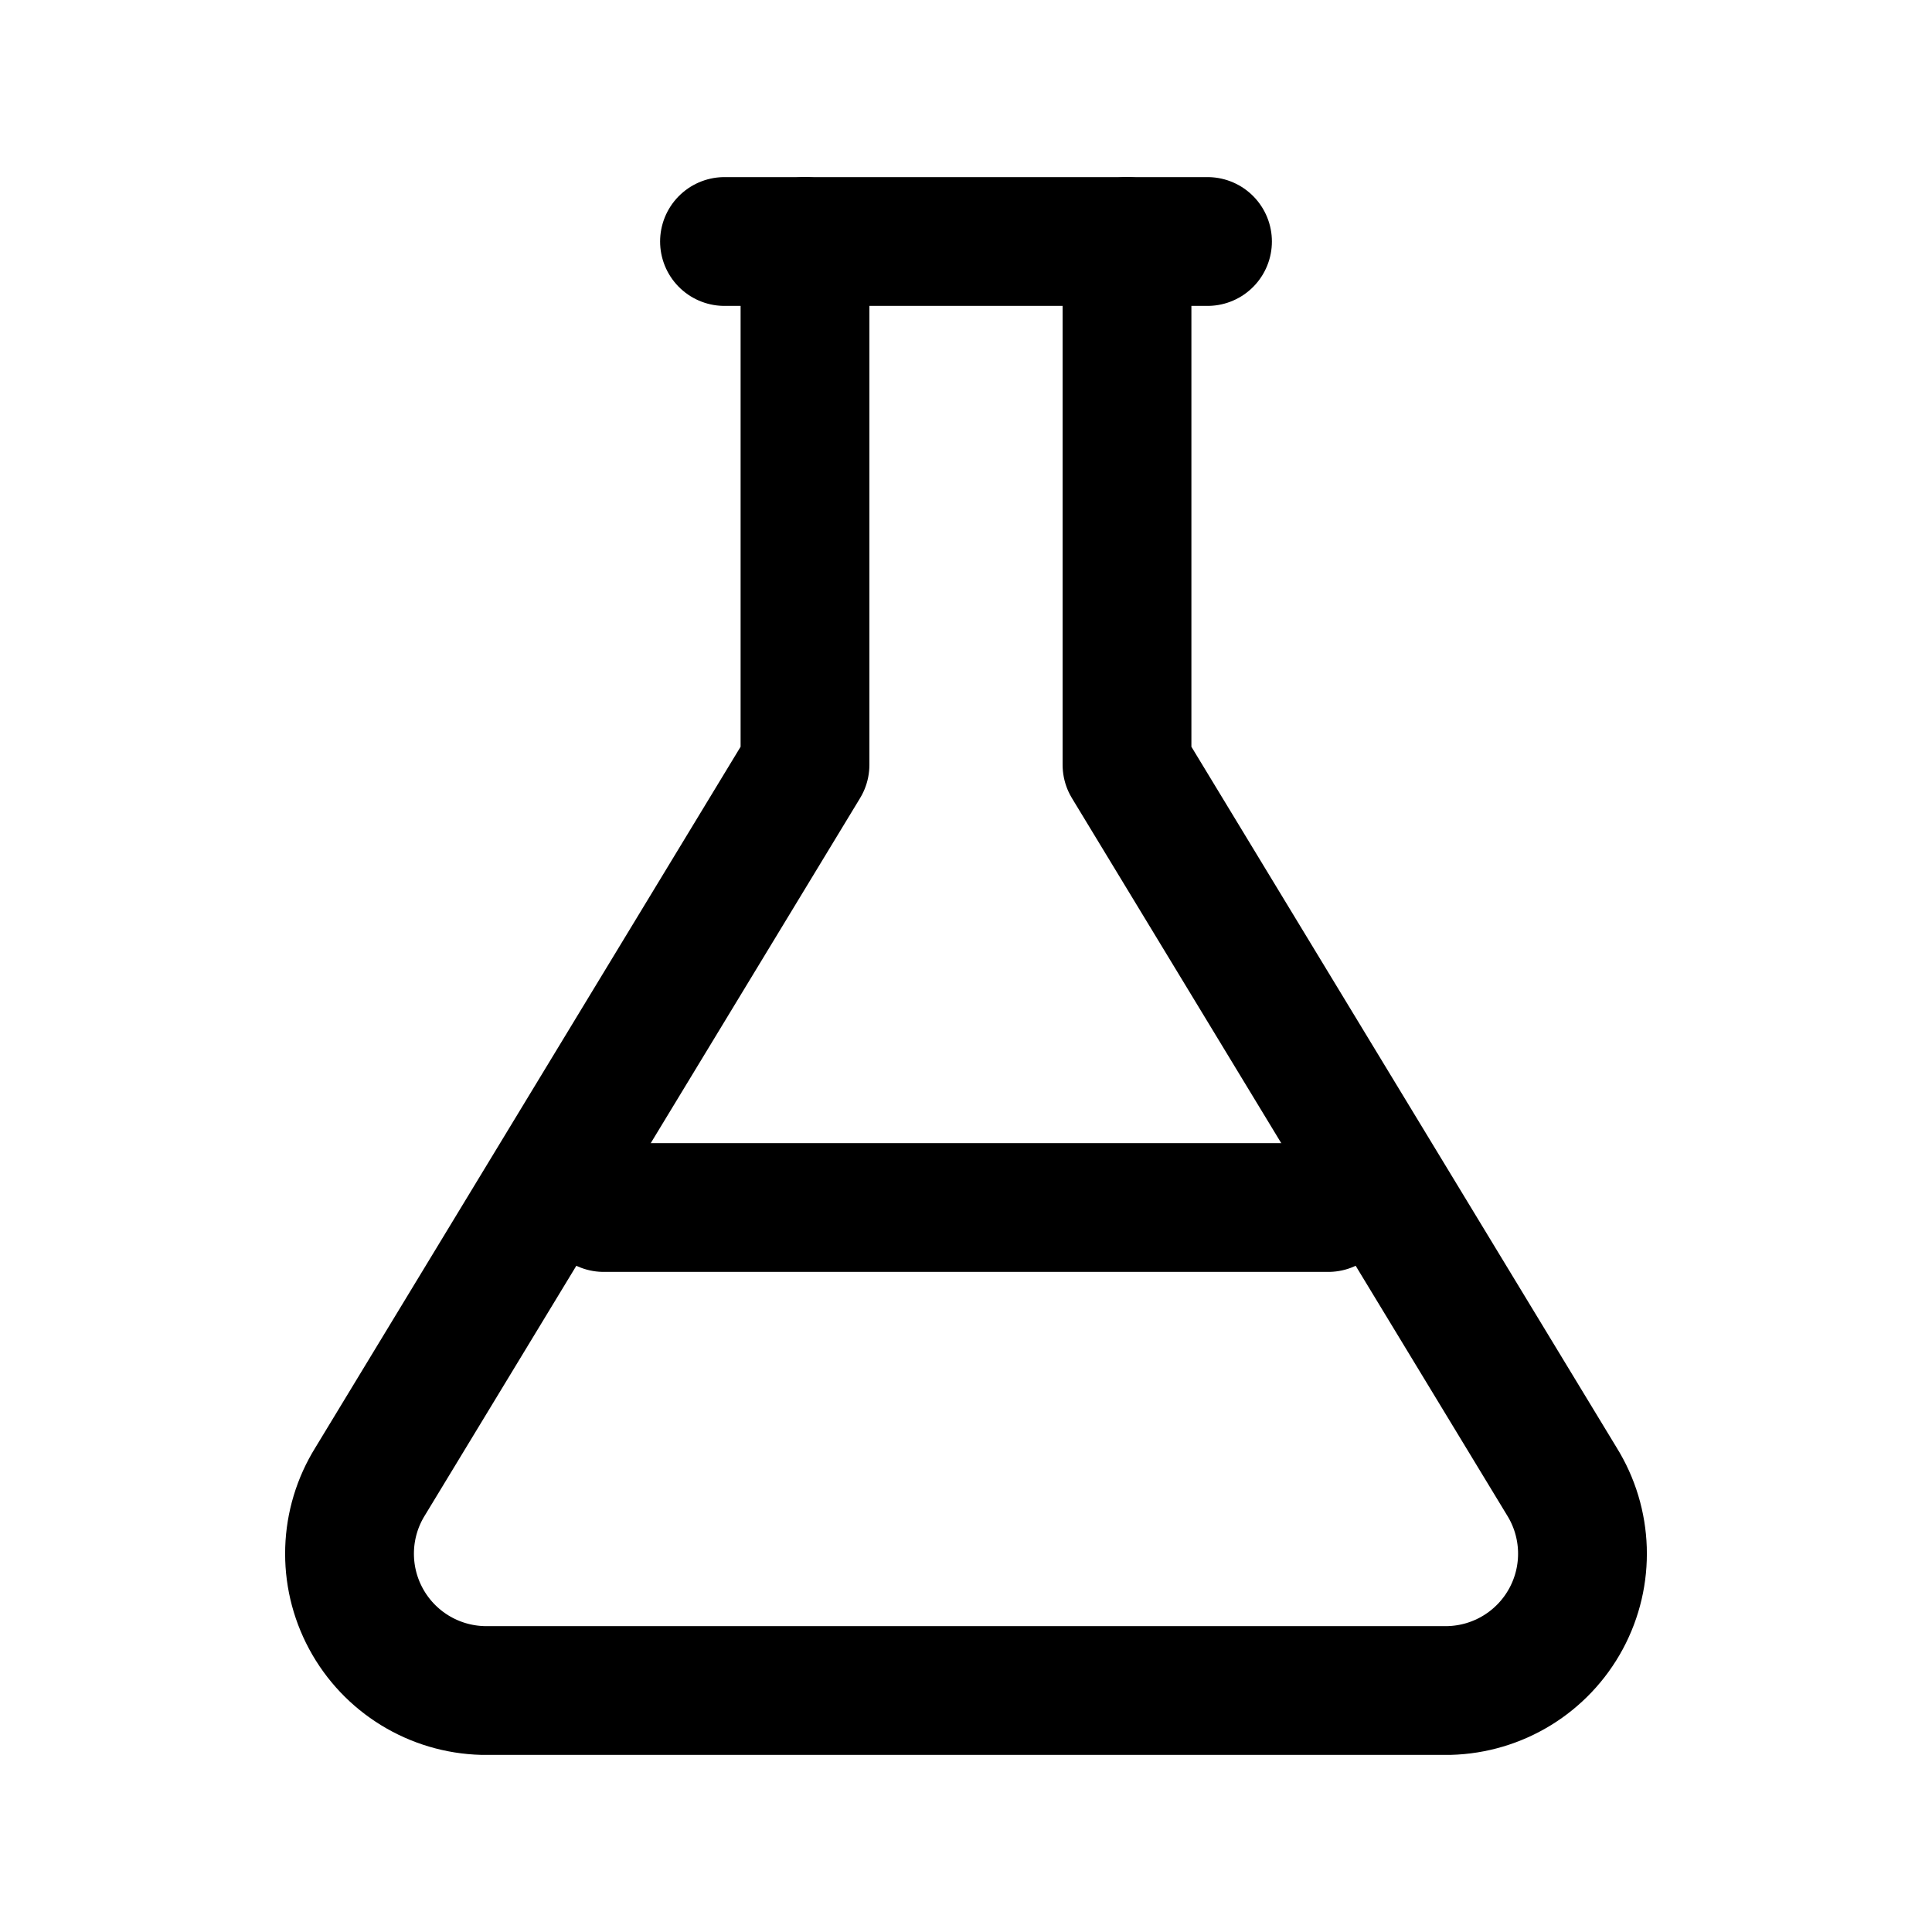
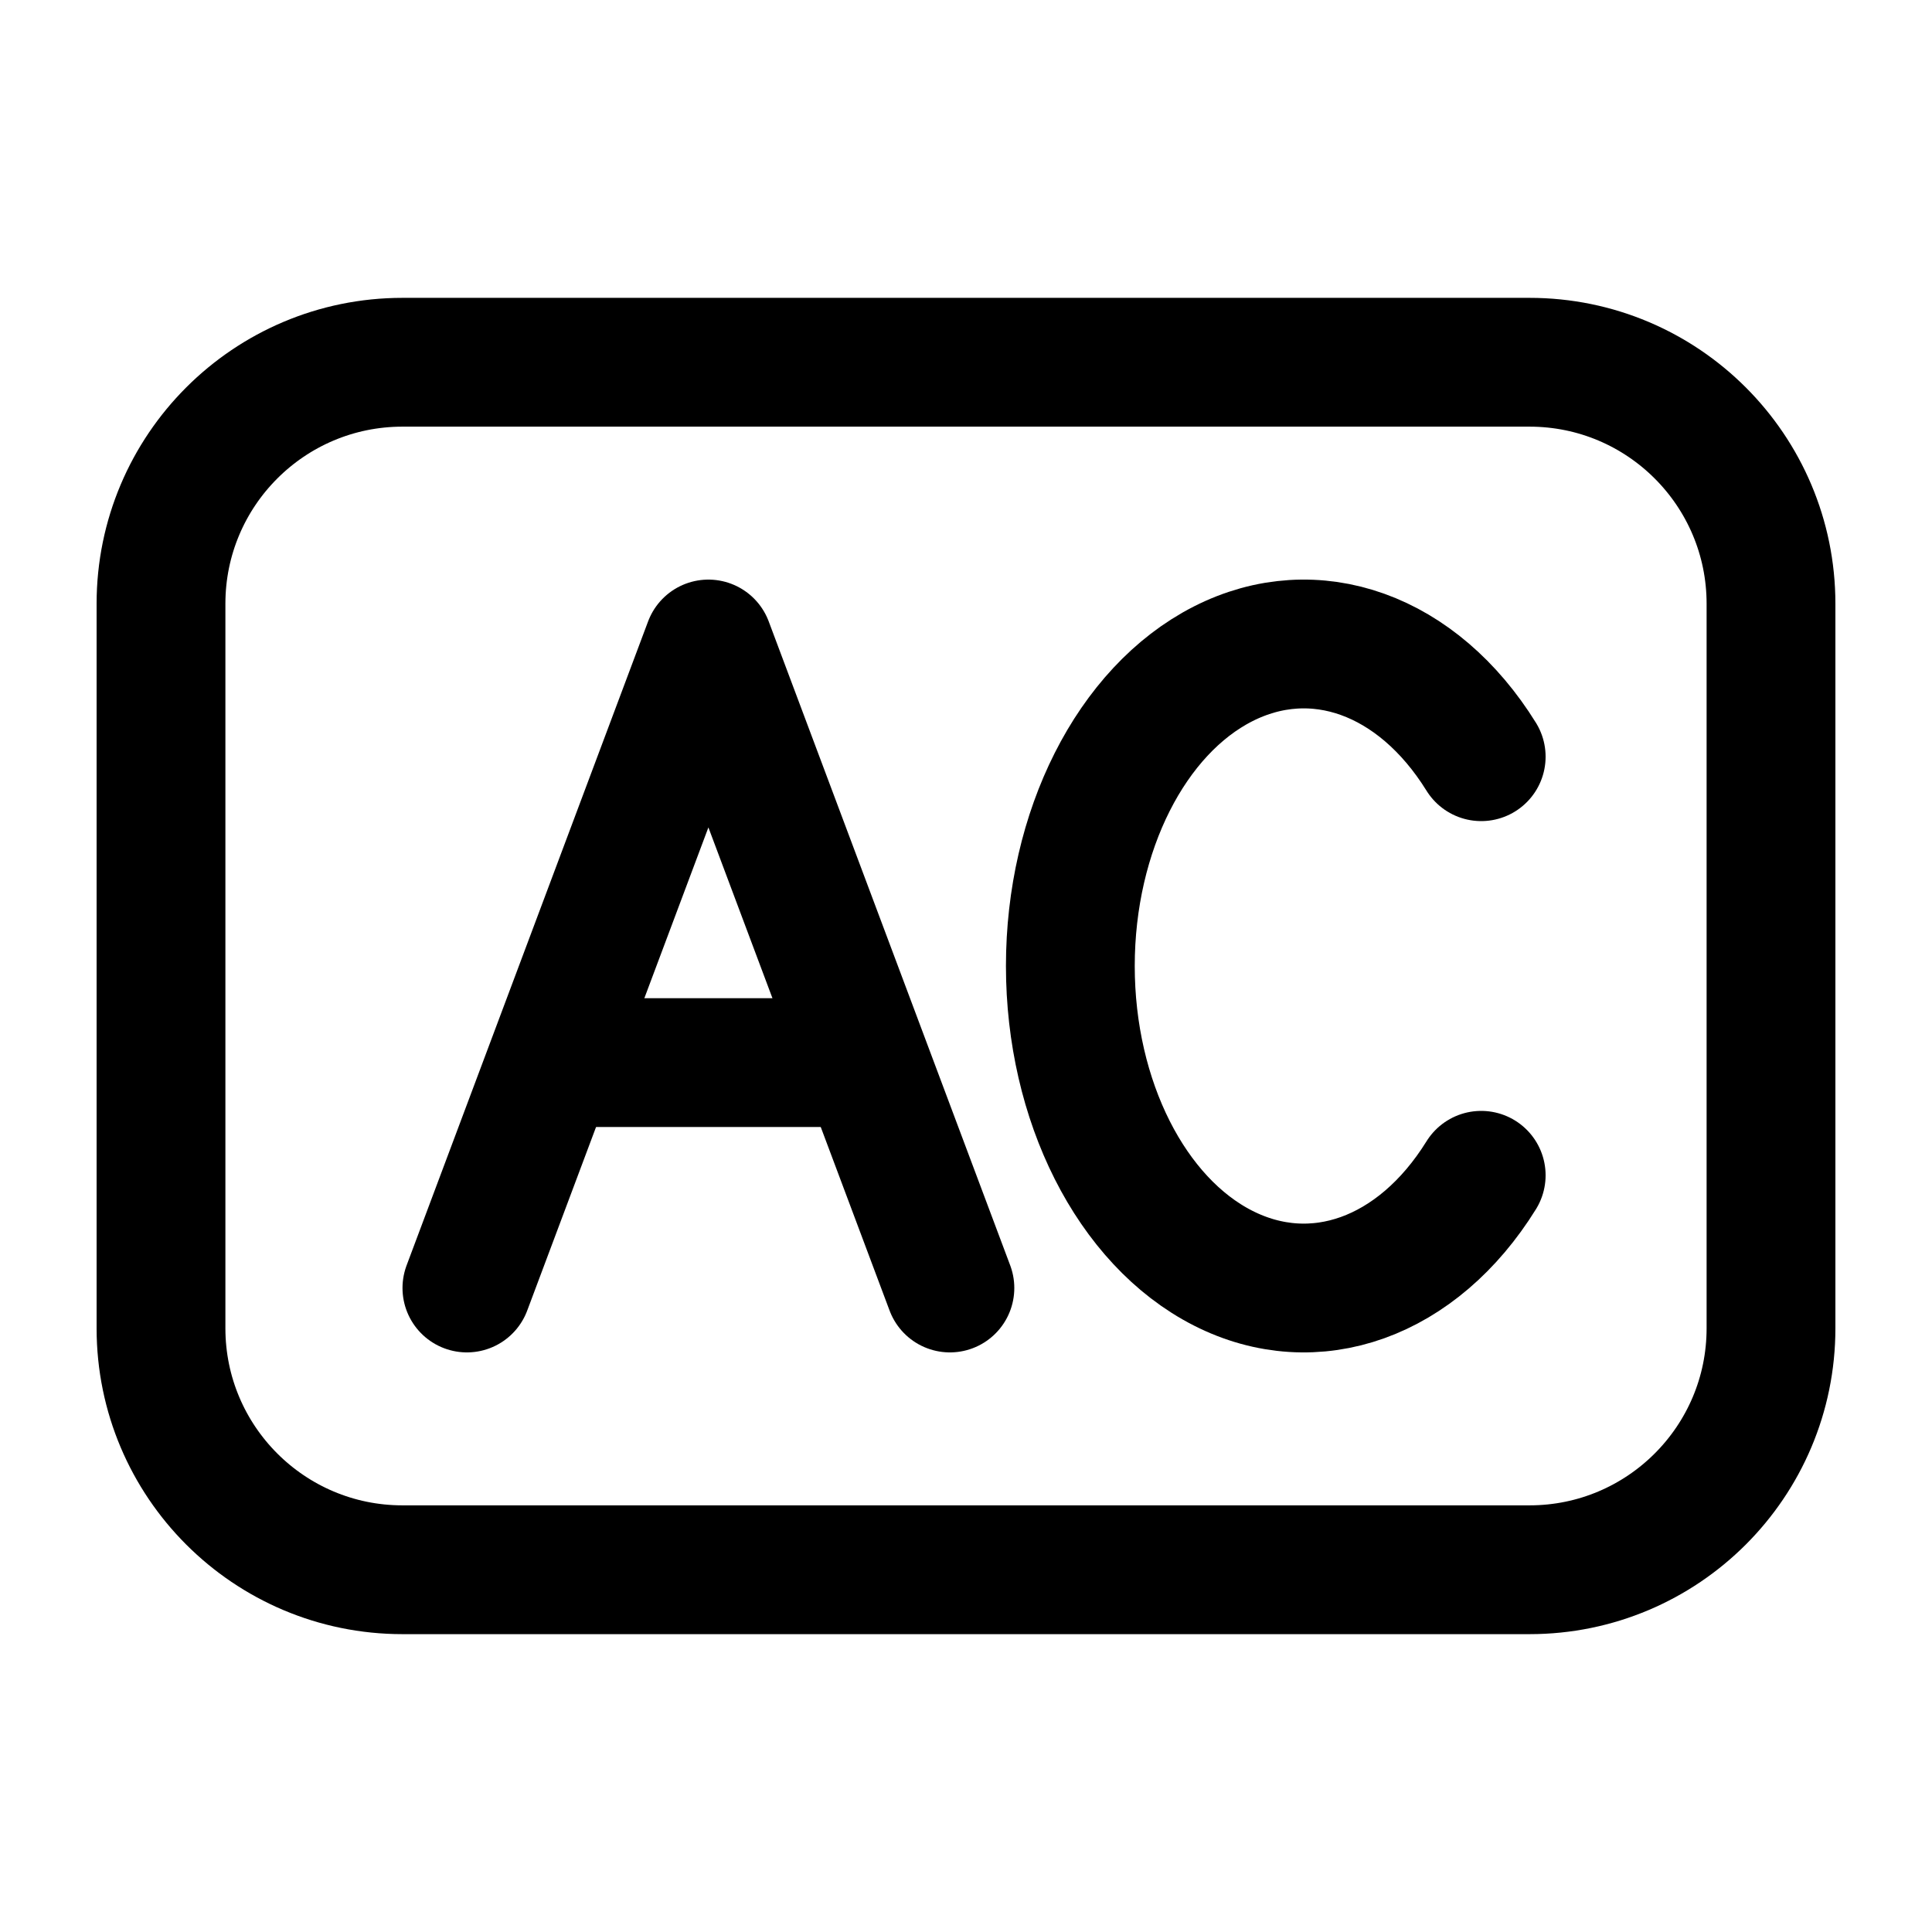
<svg xmlns="http://www.w3.org/2000/svg" width="24" height="24" viewBox="0 0 24 24" fill="none" stroke="currentColor" stroke-width="1.6" stroke-linecap="round" stroke-linejoin="round">
-   <path d="M9 3h6" />
-   <path d="M10 3v6.5L4.6 18.4A1.7 1.7 0 0 0 6 21h12a1.7 1.7 0 0 0 1.4-2.6L14 9.5V3" />
-   <path d="M7.5 15h9" />
+   <rect x="2" y="4.5" width="20" height="15" rx="3" />
+   <path d="M5.8 16 8.8 8l3 8" />
+   <path d="M6.9 13.2h3.8" />
+   <path d="M18.4 9.4a2.9 4 0 1 0 0 5.2" />
</svg>
